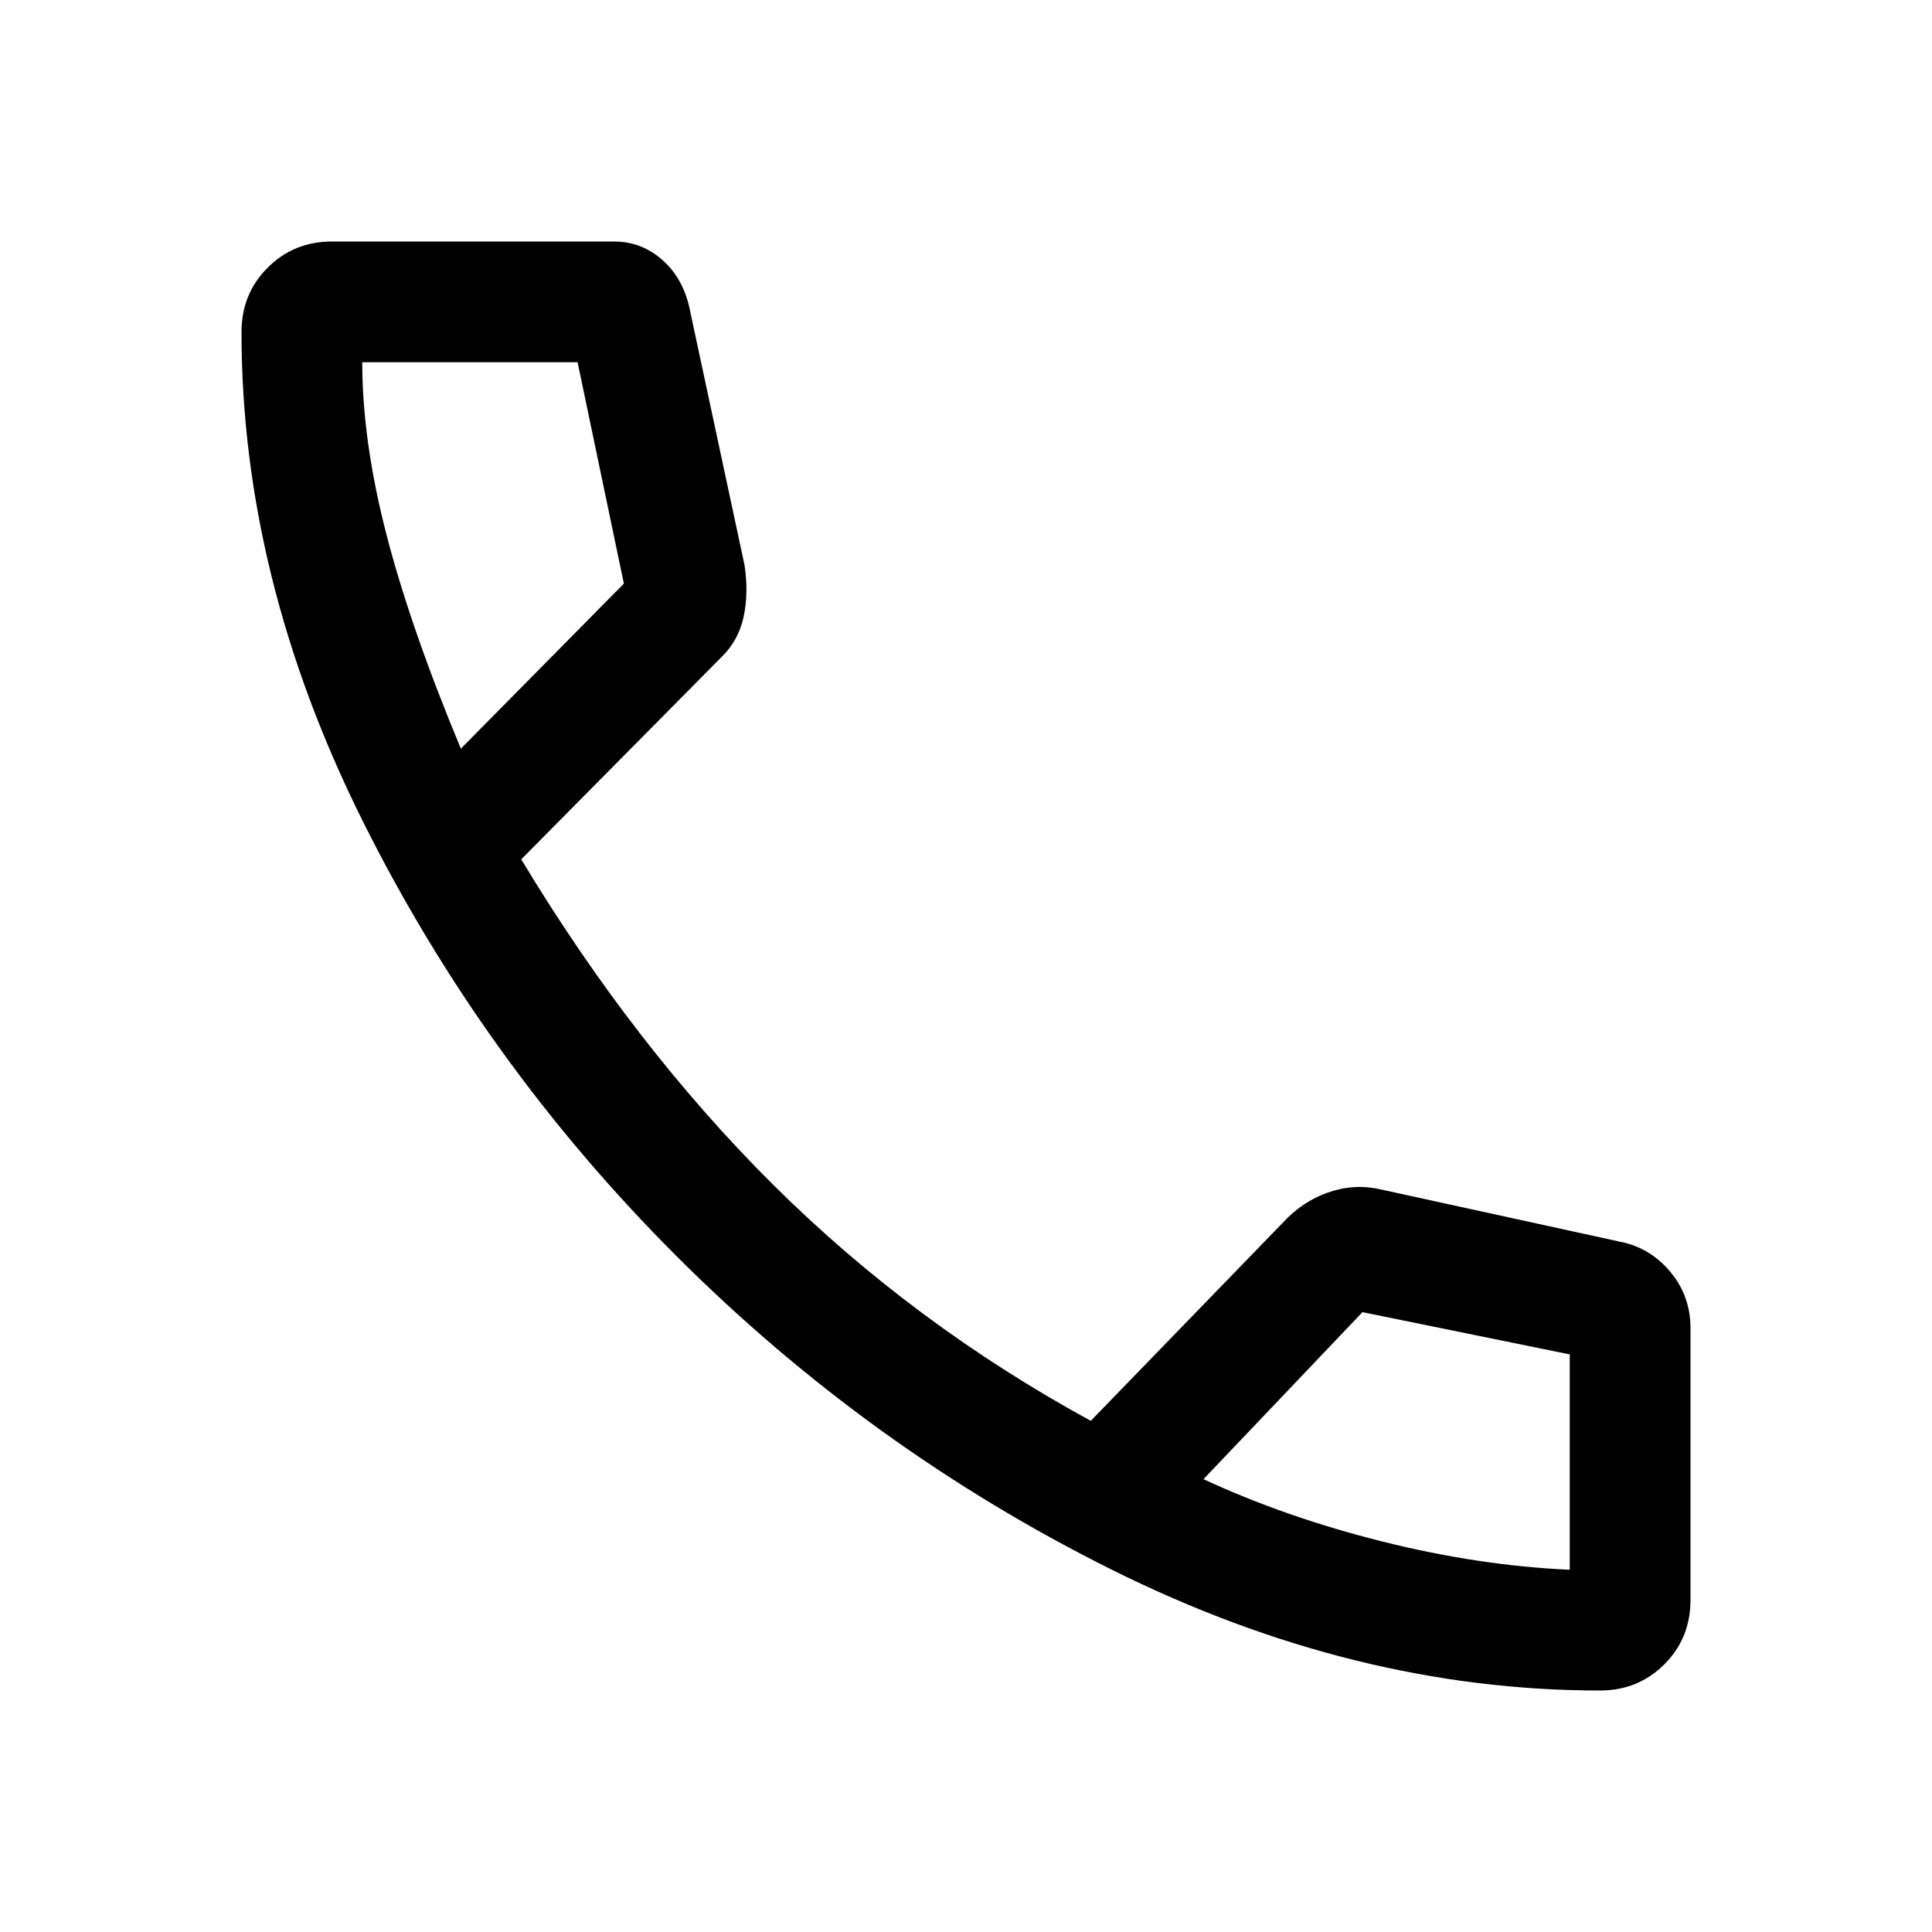
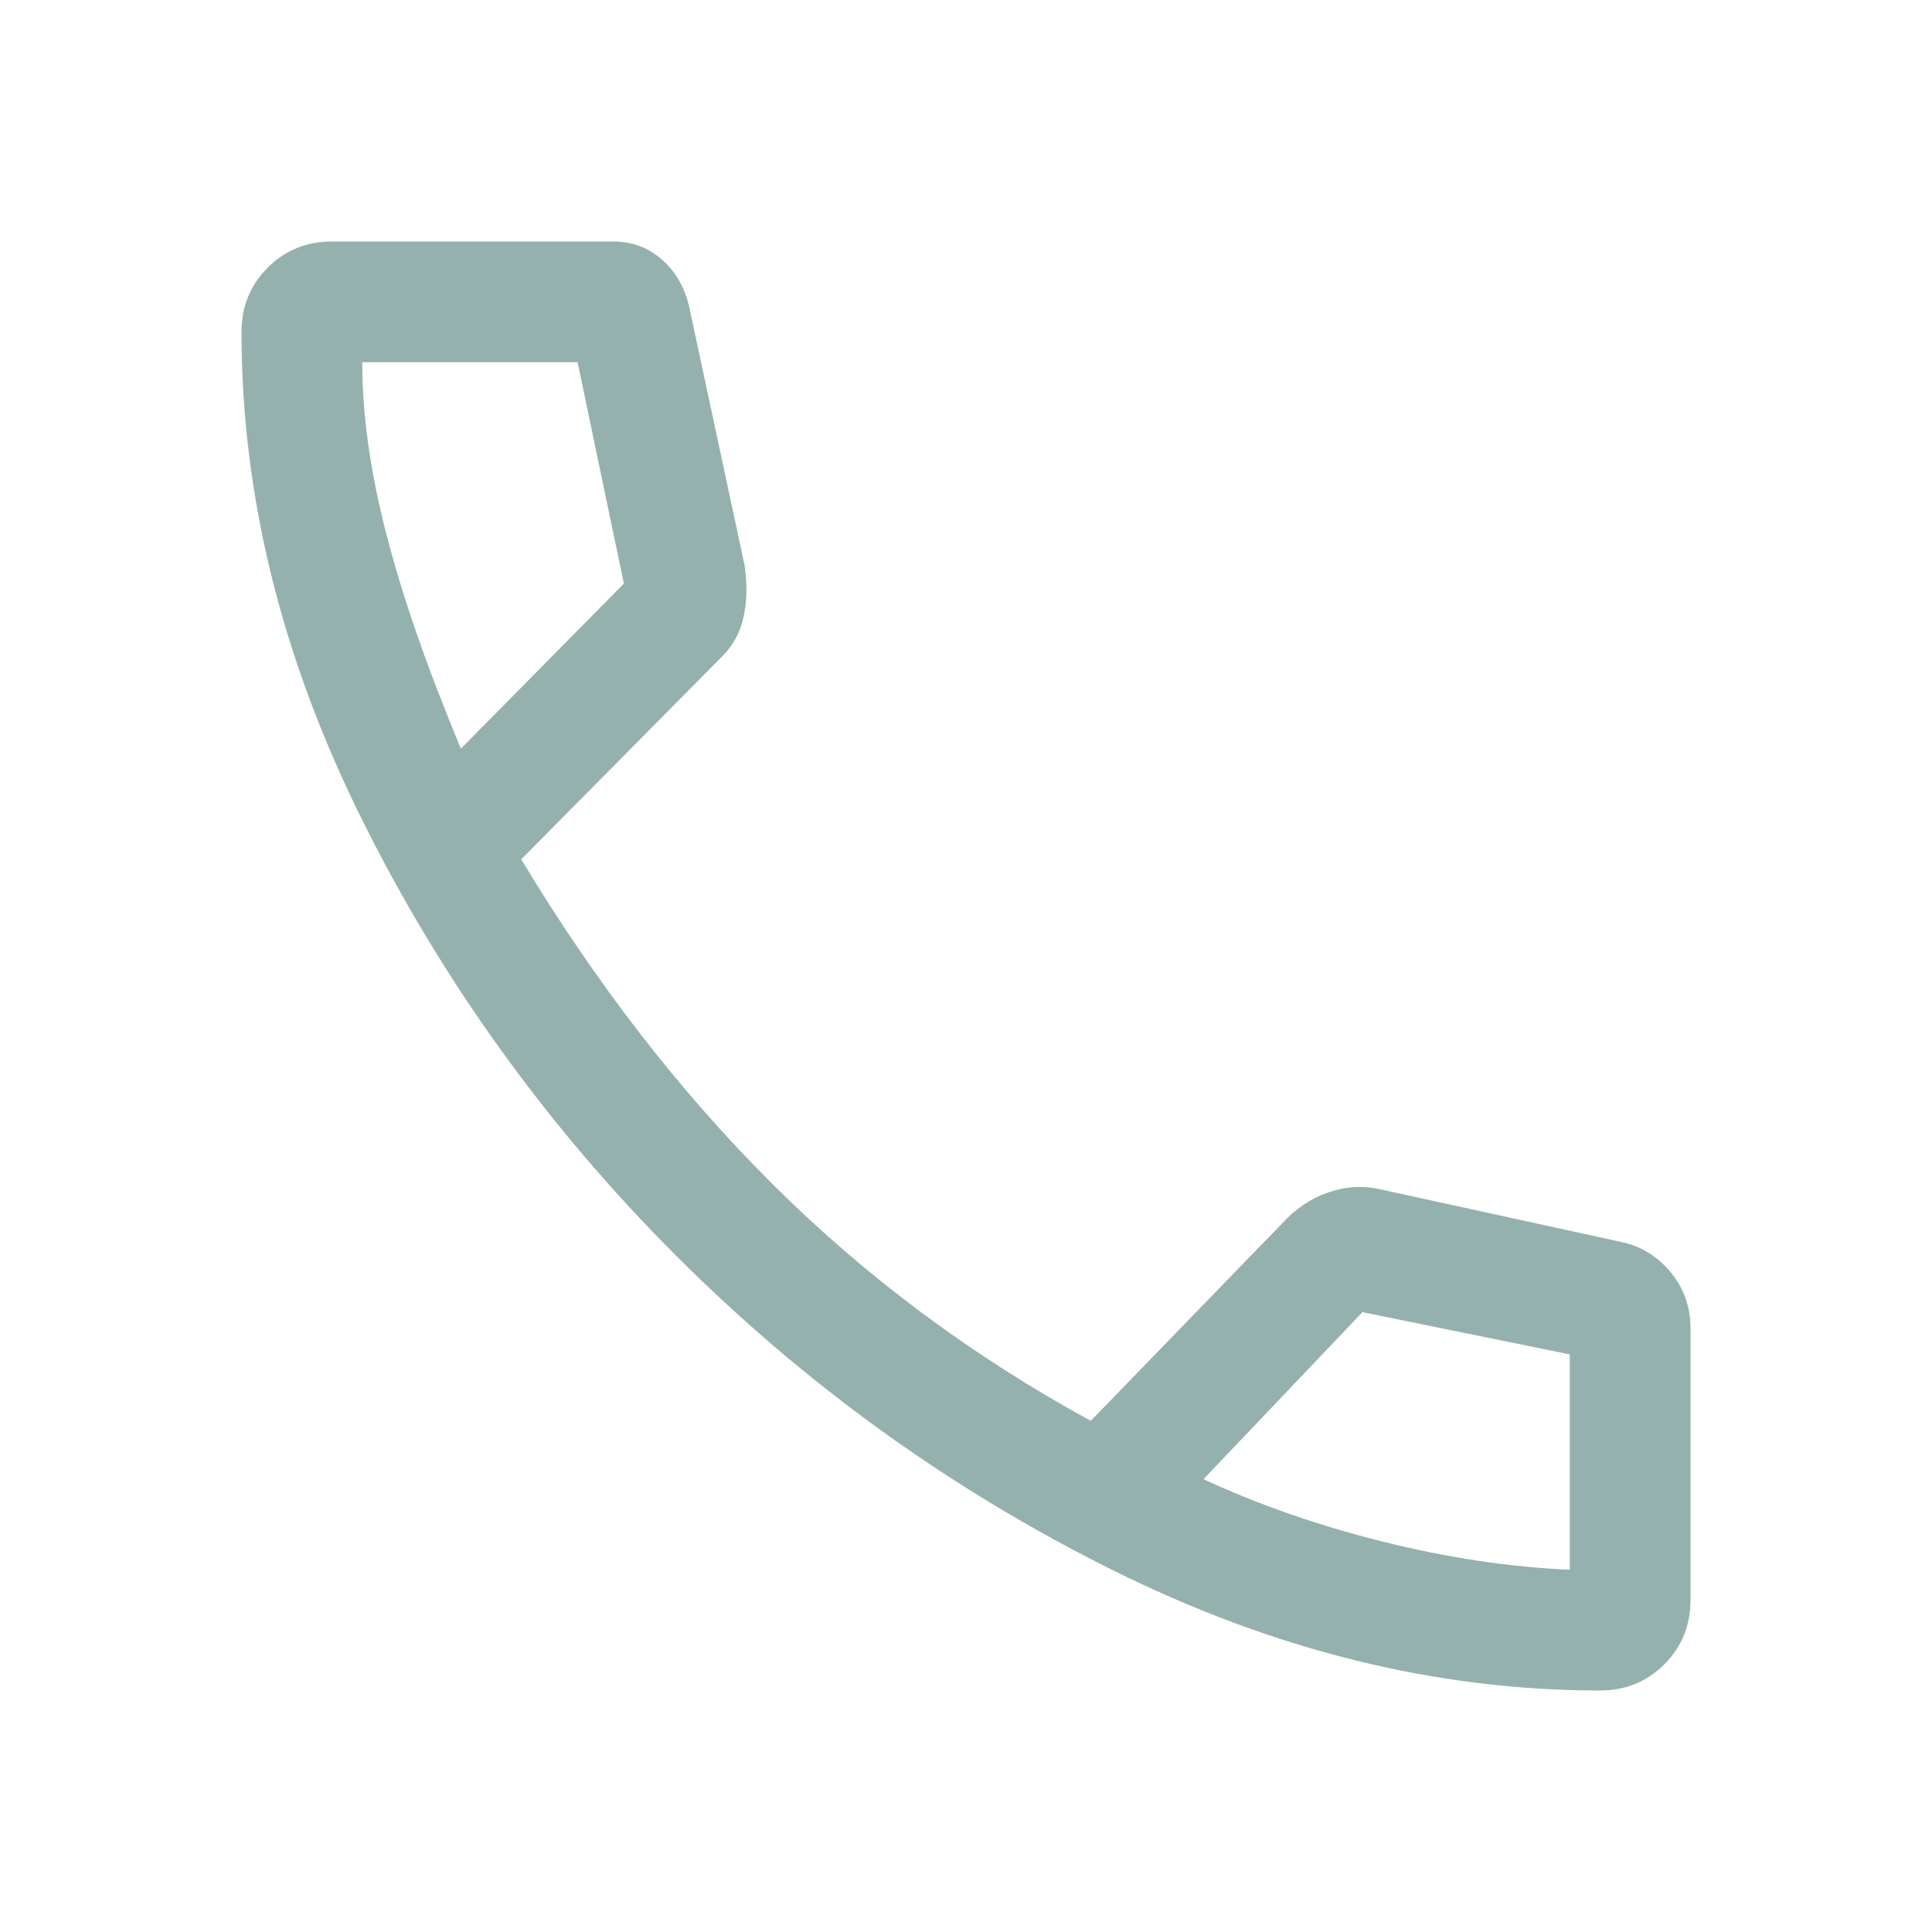
- <svg xmlns="http://www.w3.org/2000/svg" height="48" width="48">
+ <svg xmlns="http://www.w3.org/2000/svg" height="48" width="48" fill="#95B1AE">
  <path d="M39.75 42q-6.1 0-12.125-3T16.8 31.2Q12 26.4 9 20.375 6 14.35 6 8.25q0-.95.65-1.6Q7.3 6 8.25 6h7q.7 0 1.225.475.525.475.675 1.275l1.35 6.3q.1.7-.025 1.275t-.525.975l-5 5.05q2.8 4.65 6.275 8.1Q22.7 32.9 27.1 35.3l4.75-4.9q.5-.55 1.15-.775.65-.225 1.3-.075l5.95 1.3q.75.15 1.25.75T42 33v6.75q0 .95-.65 1.6-.65.65-1.6.65Zm-28.3-23.4 4.05-4.1L14.35 9H9q0 1.95.6 4.275t1.85 5.325ZM29.9 36.75q2.05.95 4.45 1.55 2.4.6 4.65.7v-5.35l-5.15-1.05ZM11.45 18.6ZM29.9 36.75Z" />
</svg>
